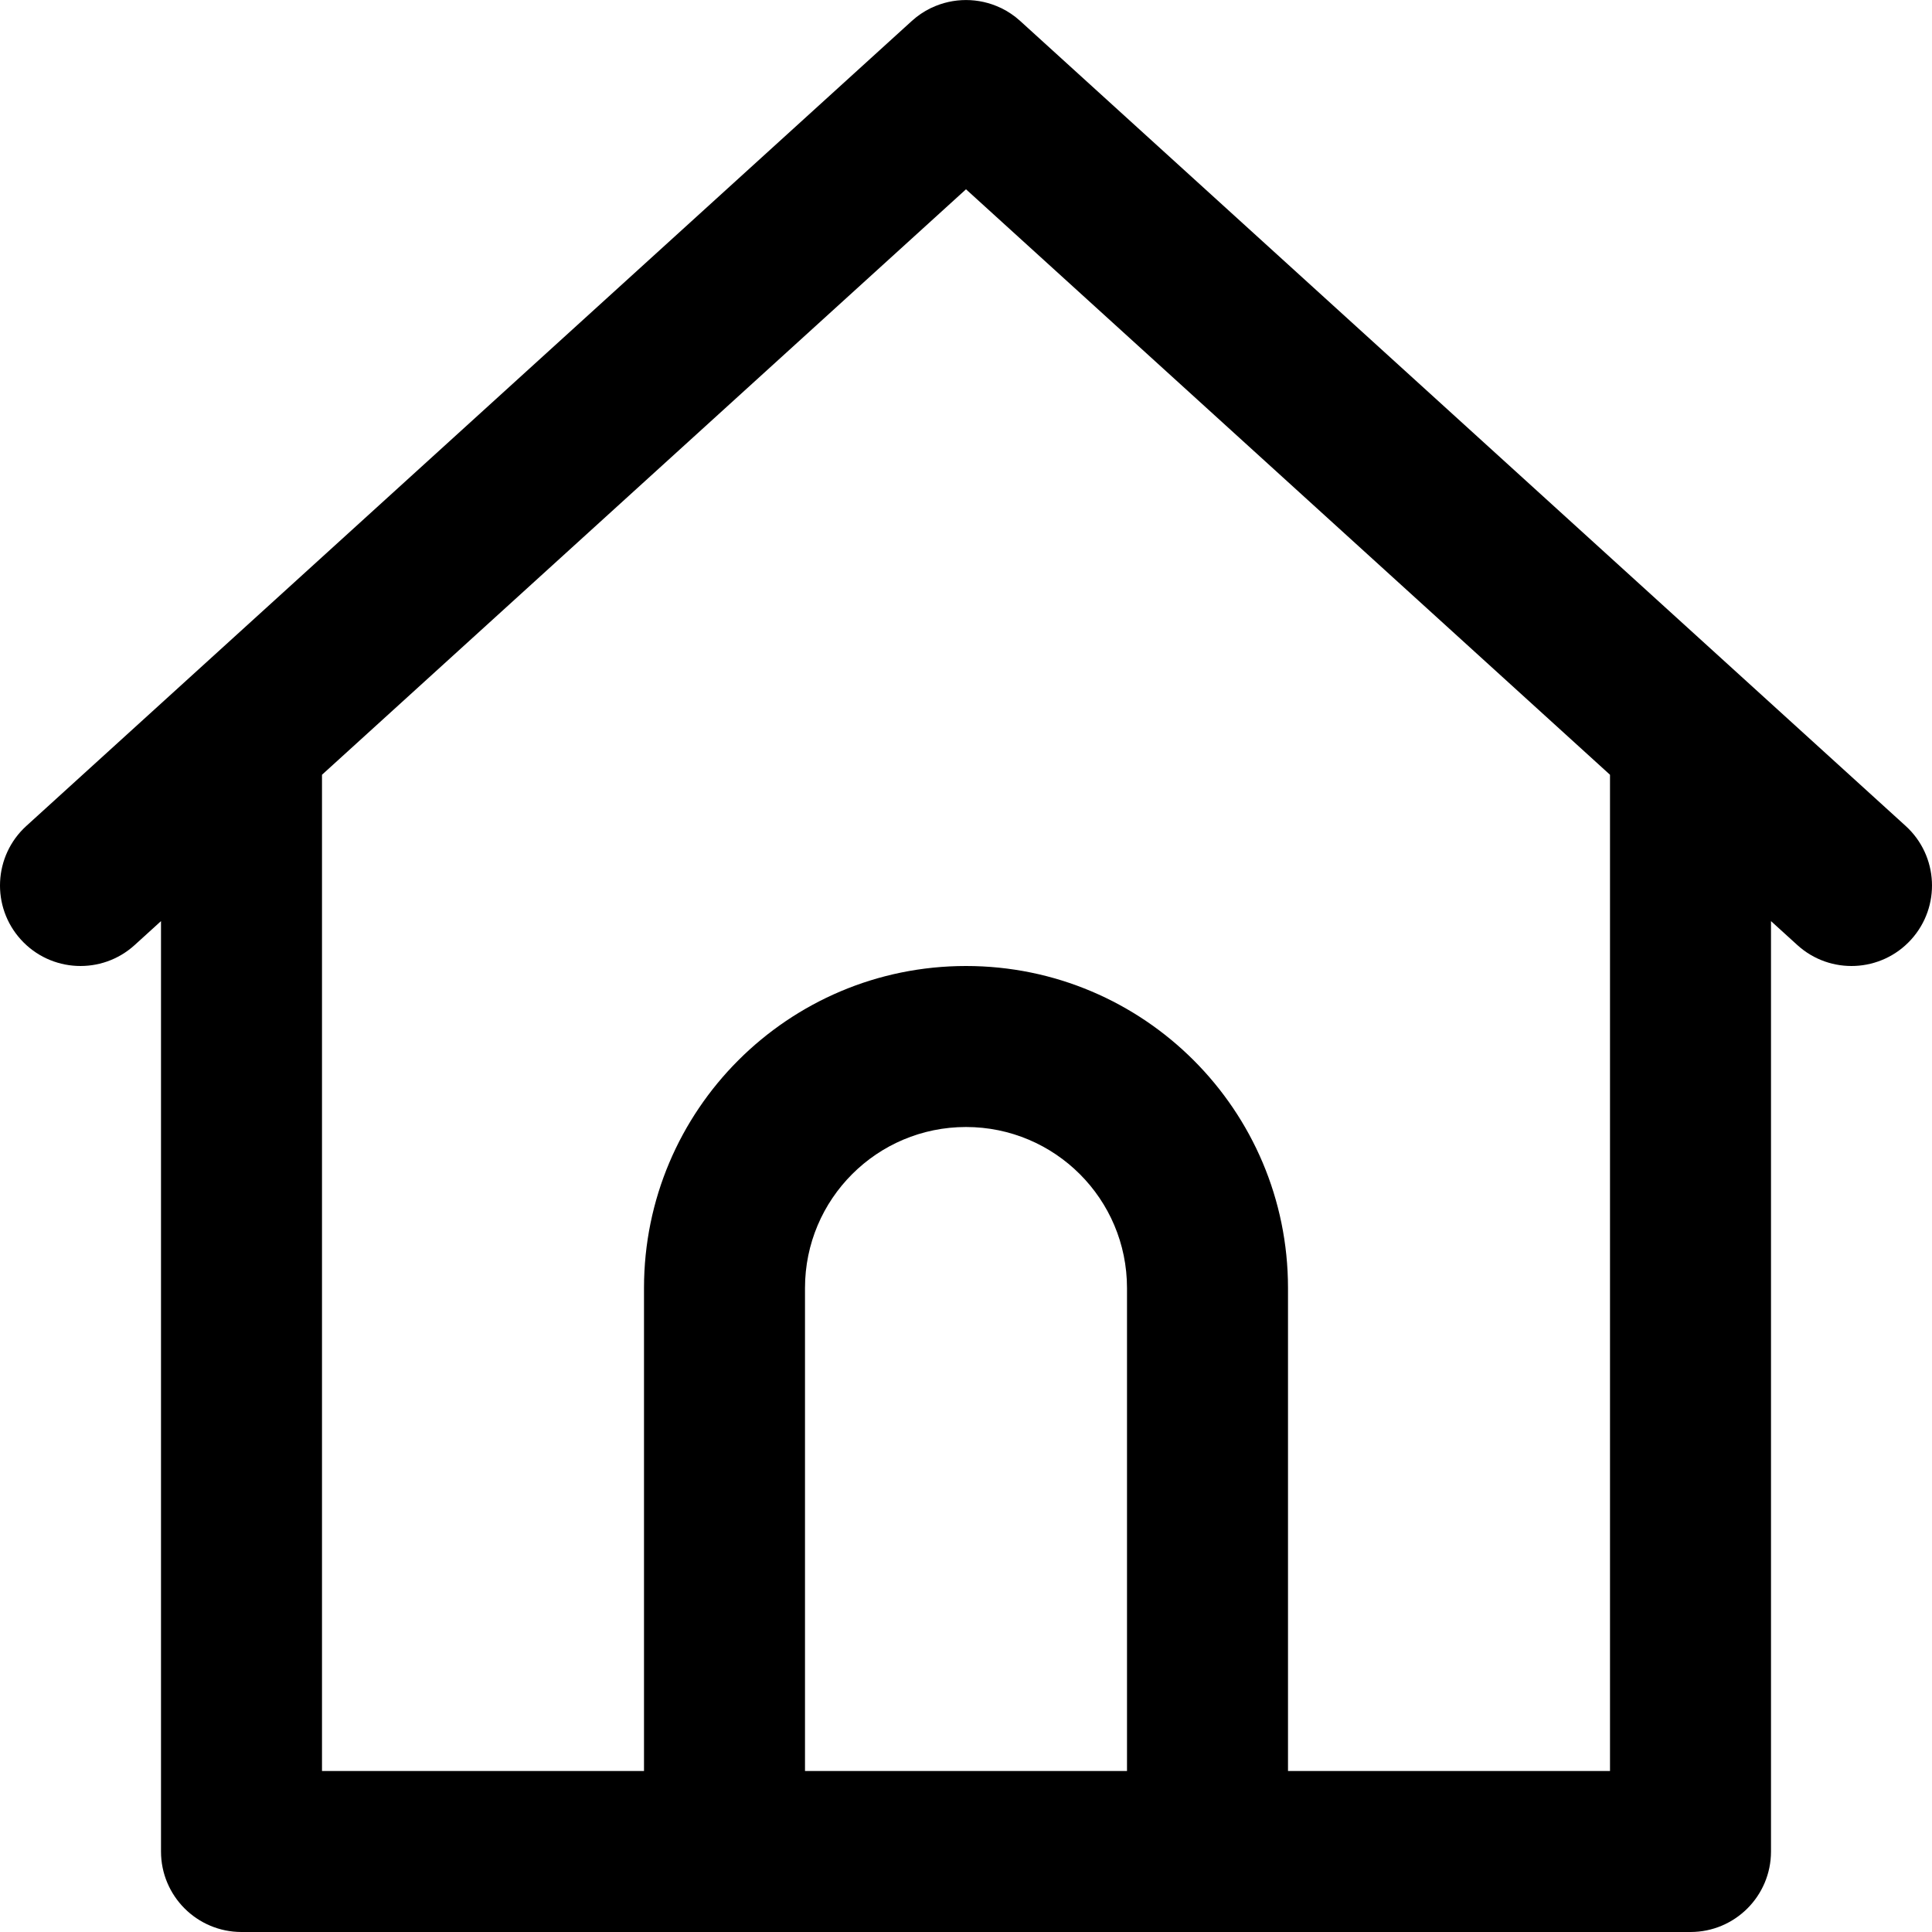
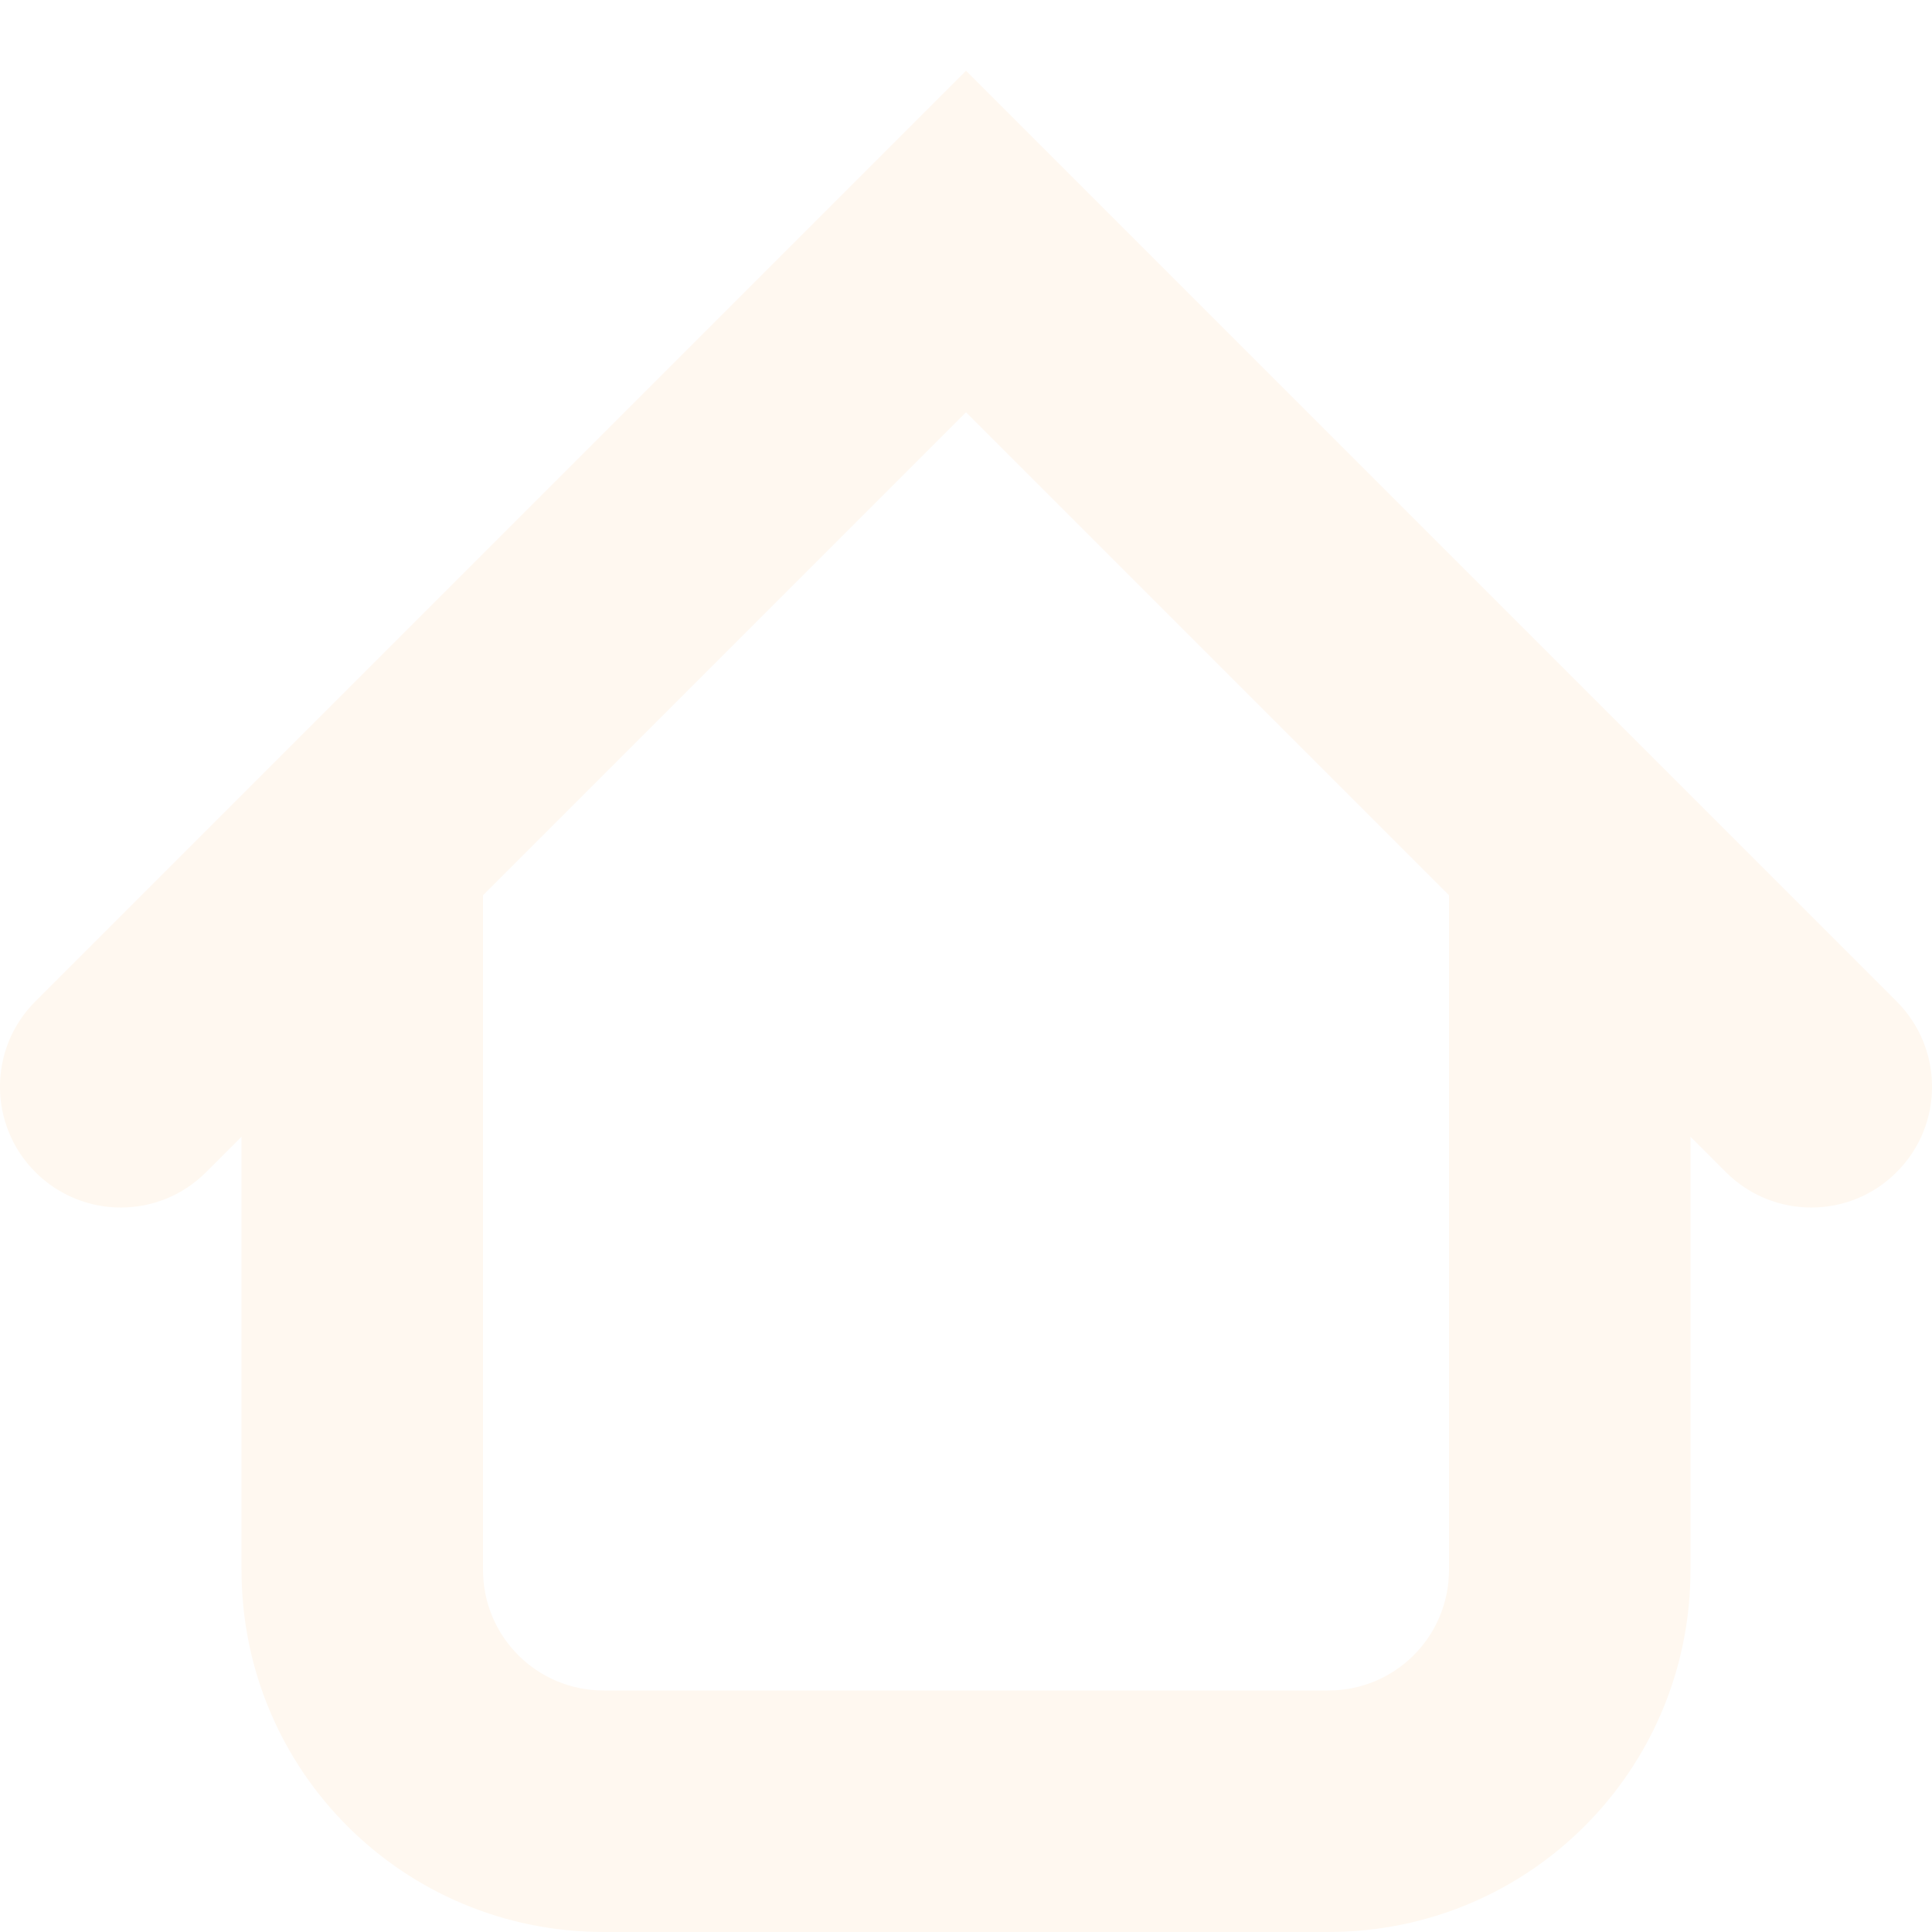
- <svg xmlns="http://www.w3.org/2000/svg" version="1.1" id="Layer_1" x="0px" y="0px" viewBox="0 0 512 512" style="enable-background:new 0 0 512 512;" xml:space="preserve">
-   <g>
-     <g>
-       <path d="M505.017,218.881L272.571,7.567l-2.221-2.019c-1.526-1.387-3.202-2.514-4.973-3.381c-0.079-0.038-0.161-0.066-0.24-0.104    c-5.772-2.738-12.503-2.738-18.276,0c-0.079,0.037-0.161,0.065-0.24,0.104c-1.771,0.867-3.447,1.994-4.973,3.381l-2.189,1.99    L6.983,218.881c-8.718,7.925-9.361,21.418-1.435,30.136c7.925,8.718,21.418,9.361,30.136,1.435l6.983-6.348v246.563    C42.667,502.449,52.218,512,64,512h106.667h170.667H448c11.782,0,21.333-9.551,21.333-21.333V244.104l6.983,6.348    c8.718,7.926,22.21,7.283,30.136-1.435C514.378,240.299,513.735,226.807,505.017,218.881z M213.333,469.334v-128    c0-23.567,19.099-42.667,42.667-42.667s42.667,19.099,42.667,42.667v128H213.333z M426.667,469.334h-85.333v-128    C341.334,294.202,303.132,256,256,256s-85.333,38.202-85.333,85.333v128H85.333V205.32L256,50.165L426.667,205.32V469.334z" />
-     </g>
-   </g>
-   <g>
- </g>
-   <g>
- </g>
-   <g>
- </g>
-   <g>
- </g>
-   <g>
- </g>
-   <g>
- </g>
-   <g>
- </g>
-   <g>
- </g>
-   <g>
- </g>
-   <g>
- </g>
-   <g>
- </g>
-   <g>
- </g>
-   <g>
- </g>
-   <g>
- </g>
-   <g>
- </g>
+ <svg xmlns="http://www.w3.org/2000/svg" width="16" height="16" viewBox="0 0 16 16" fill="none">
+   <path fill-rule="evenodd" clip-rule="evenodd" d="M8 0.586L0.293 8.293C-0.098 8.683 -0.098 9.316 0.293 9.707C0.684 10.098 1.317 10.098 1.707 9.707L2 9.414V13C2 14.662 3.338 16 5 16H11C12.662 16 14 14.662 14 13V9.414L14.293 9.707C14.684 10.098 15.317 10.098 15.707 9.707C16.098 9.317 16.098 8.684 15.707 8.293L8 0.586ZM8 3.414L12 7.414V13C12 13.554 11.554 14 11 14H5C4.446 14 4 13.554 4 13V7.414L8 3.414Z" fill="#FFF8F0" />
</svg>
